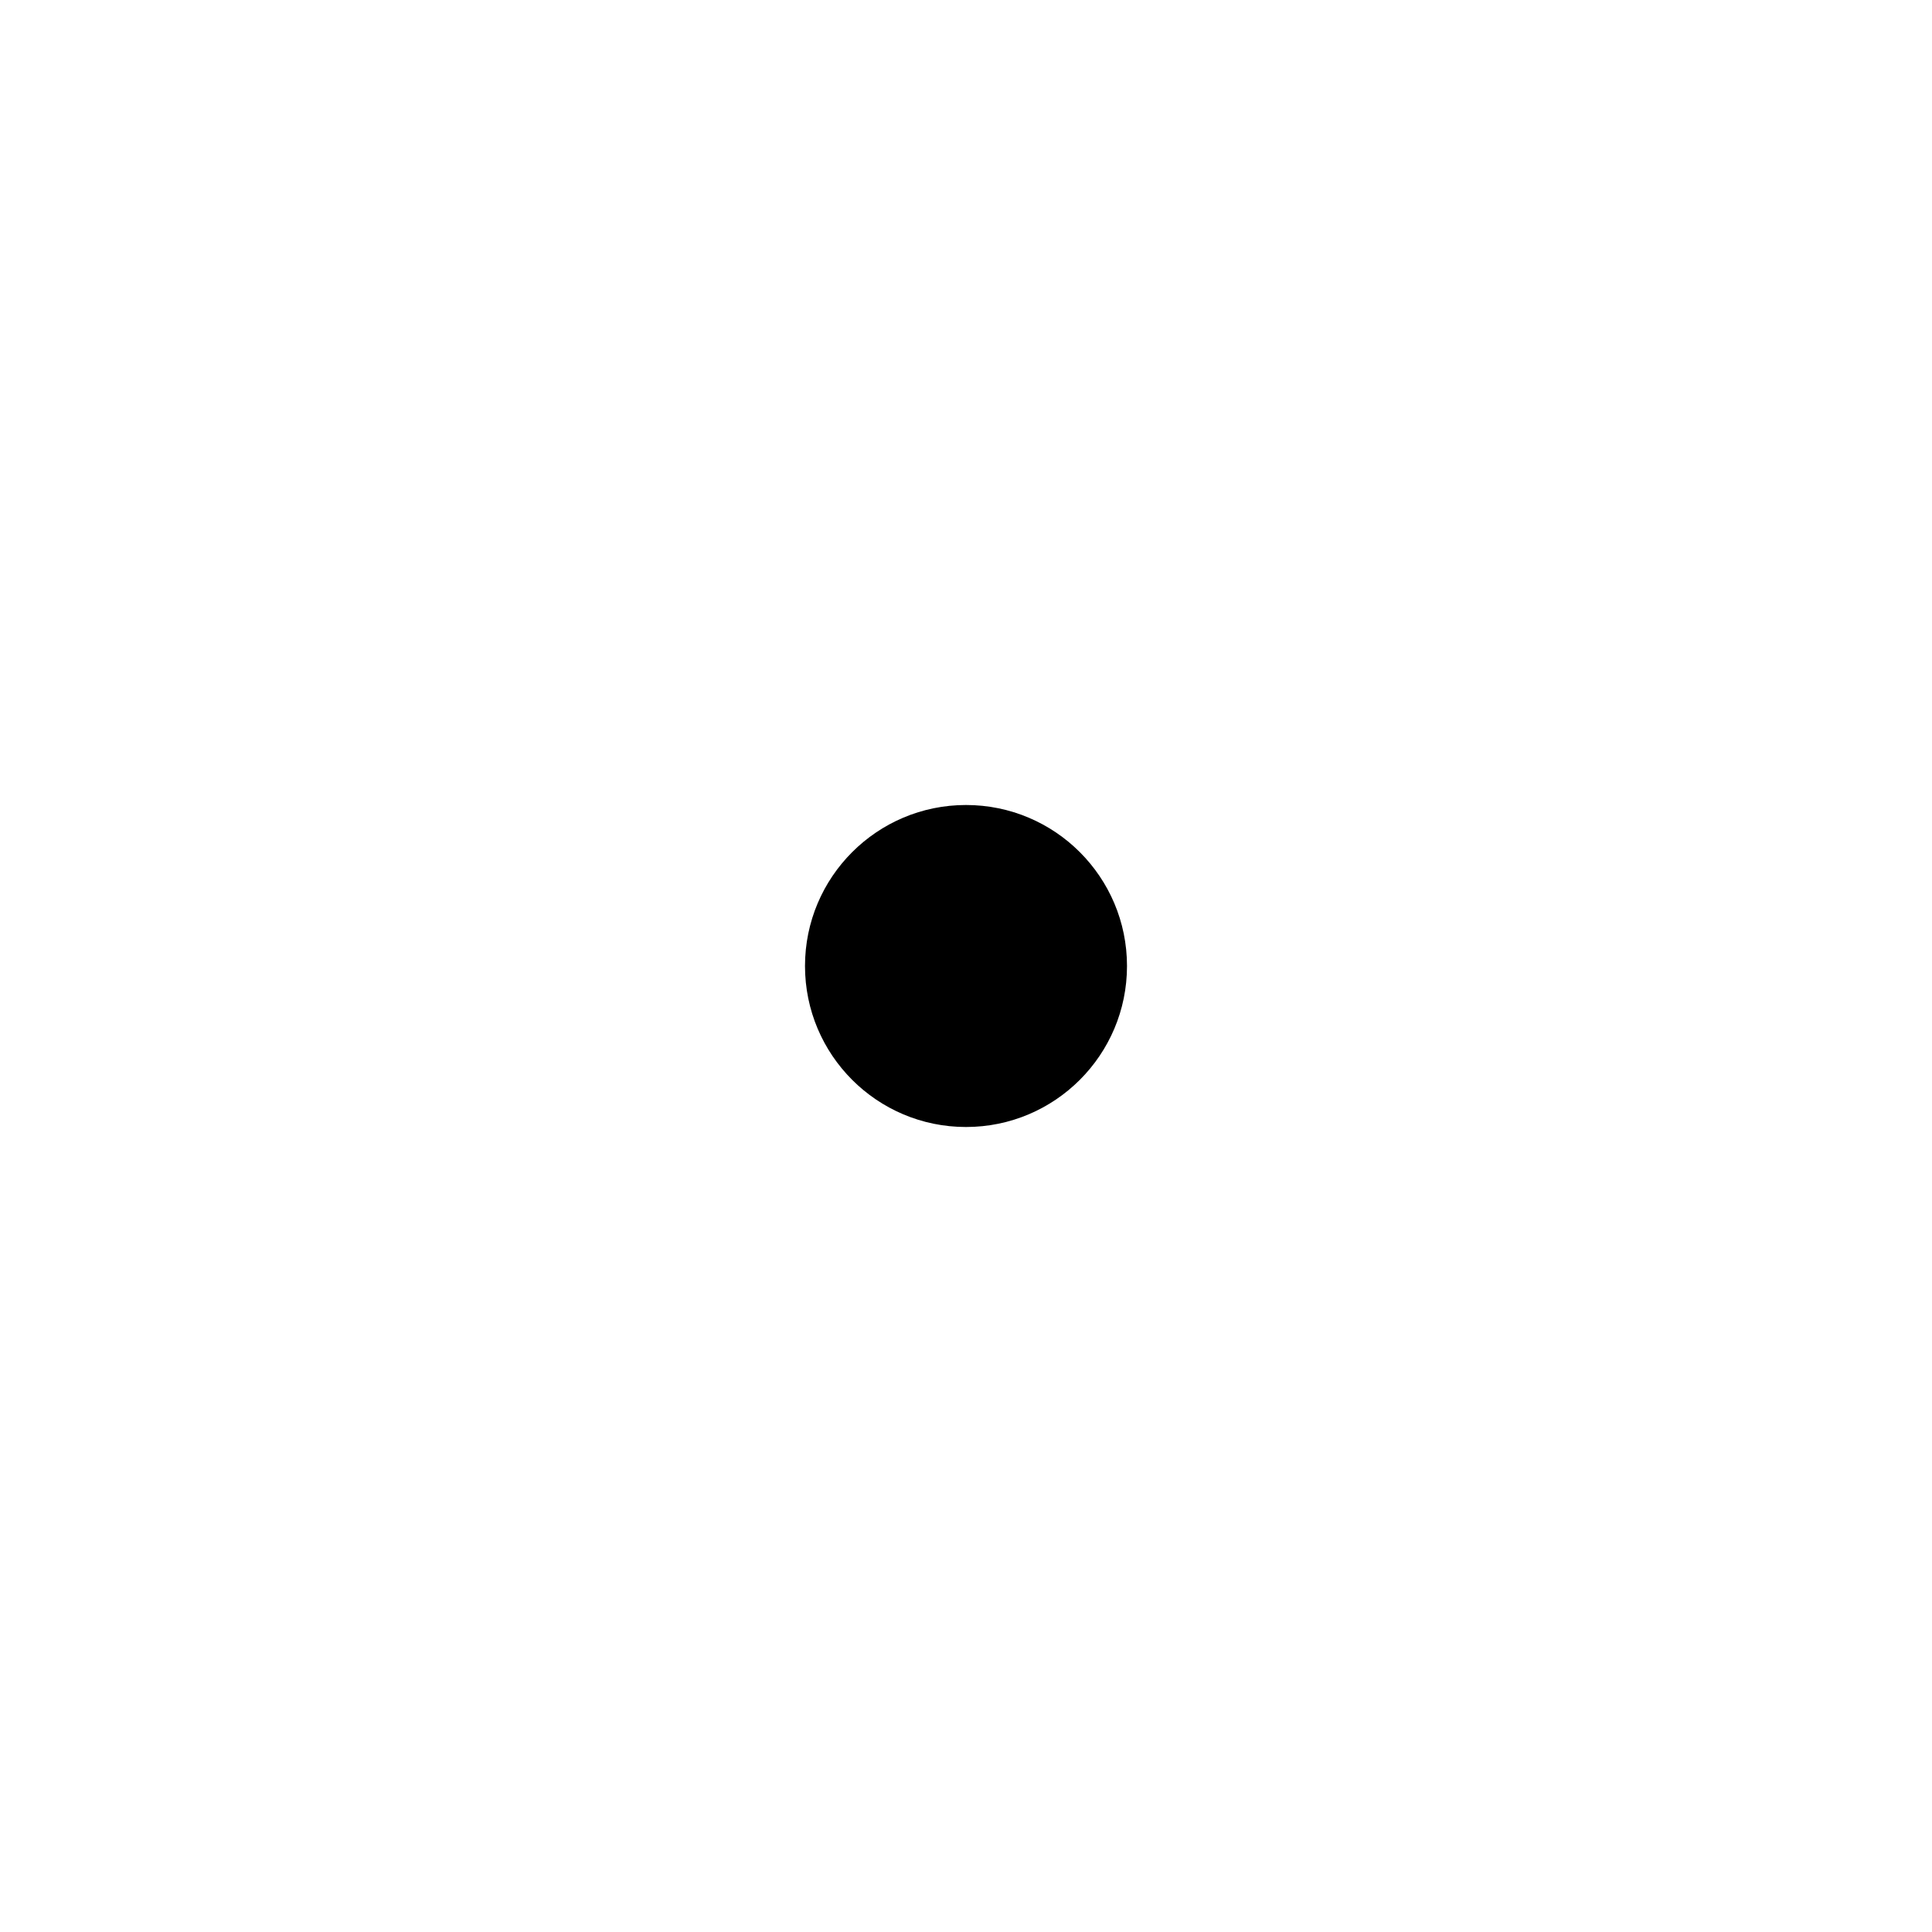
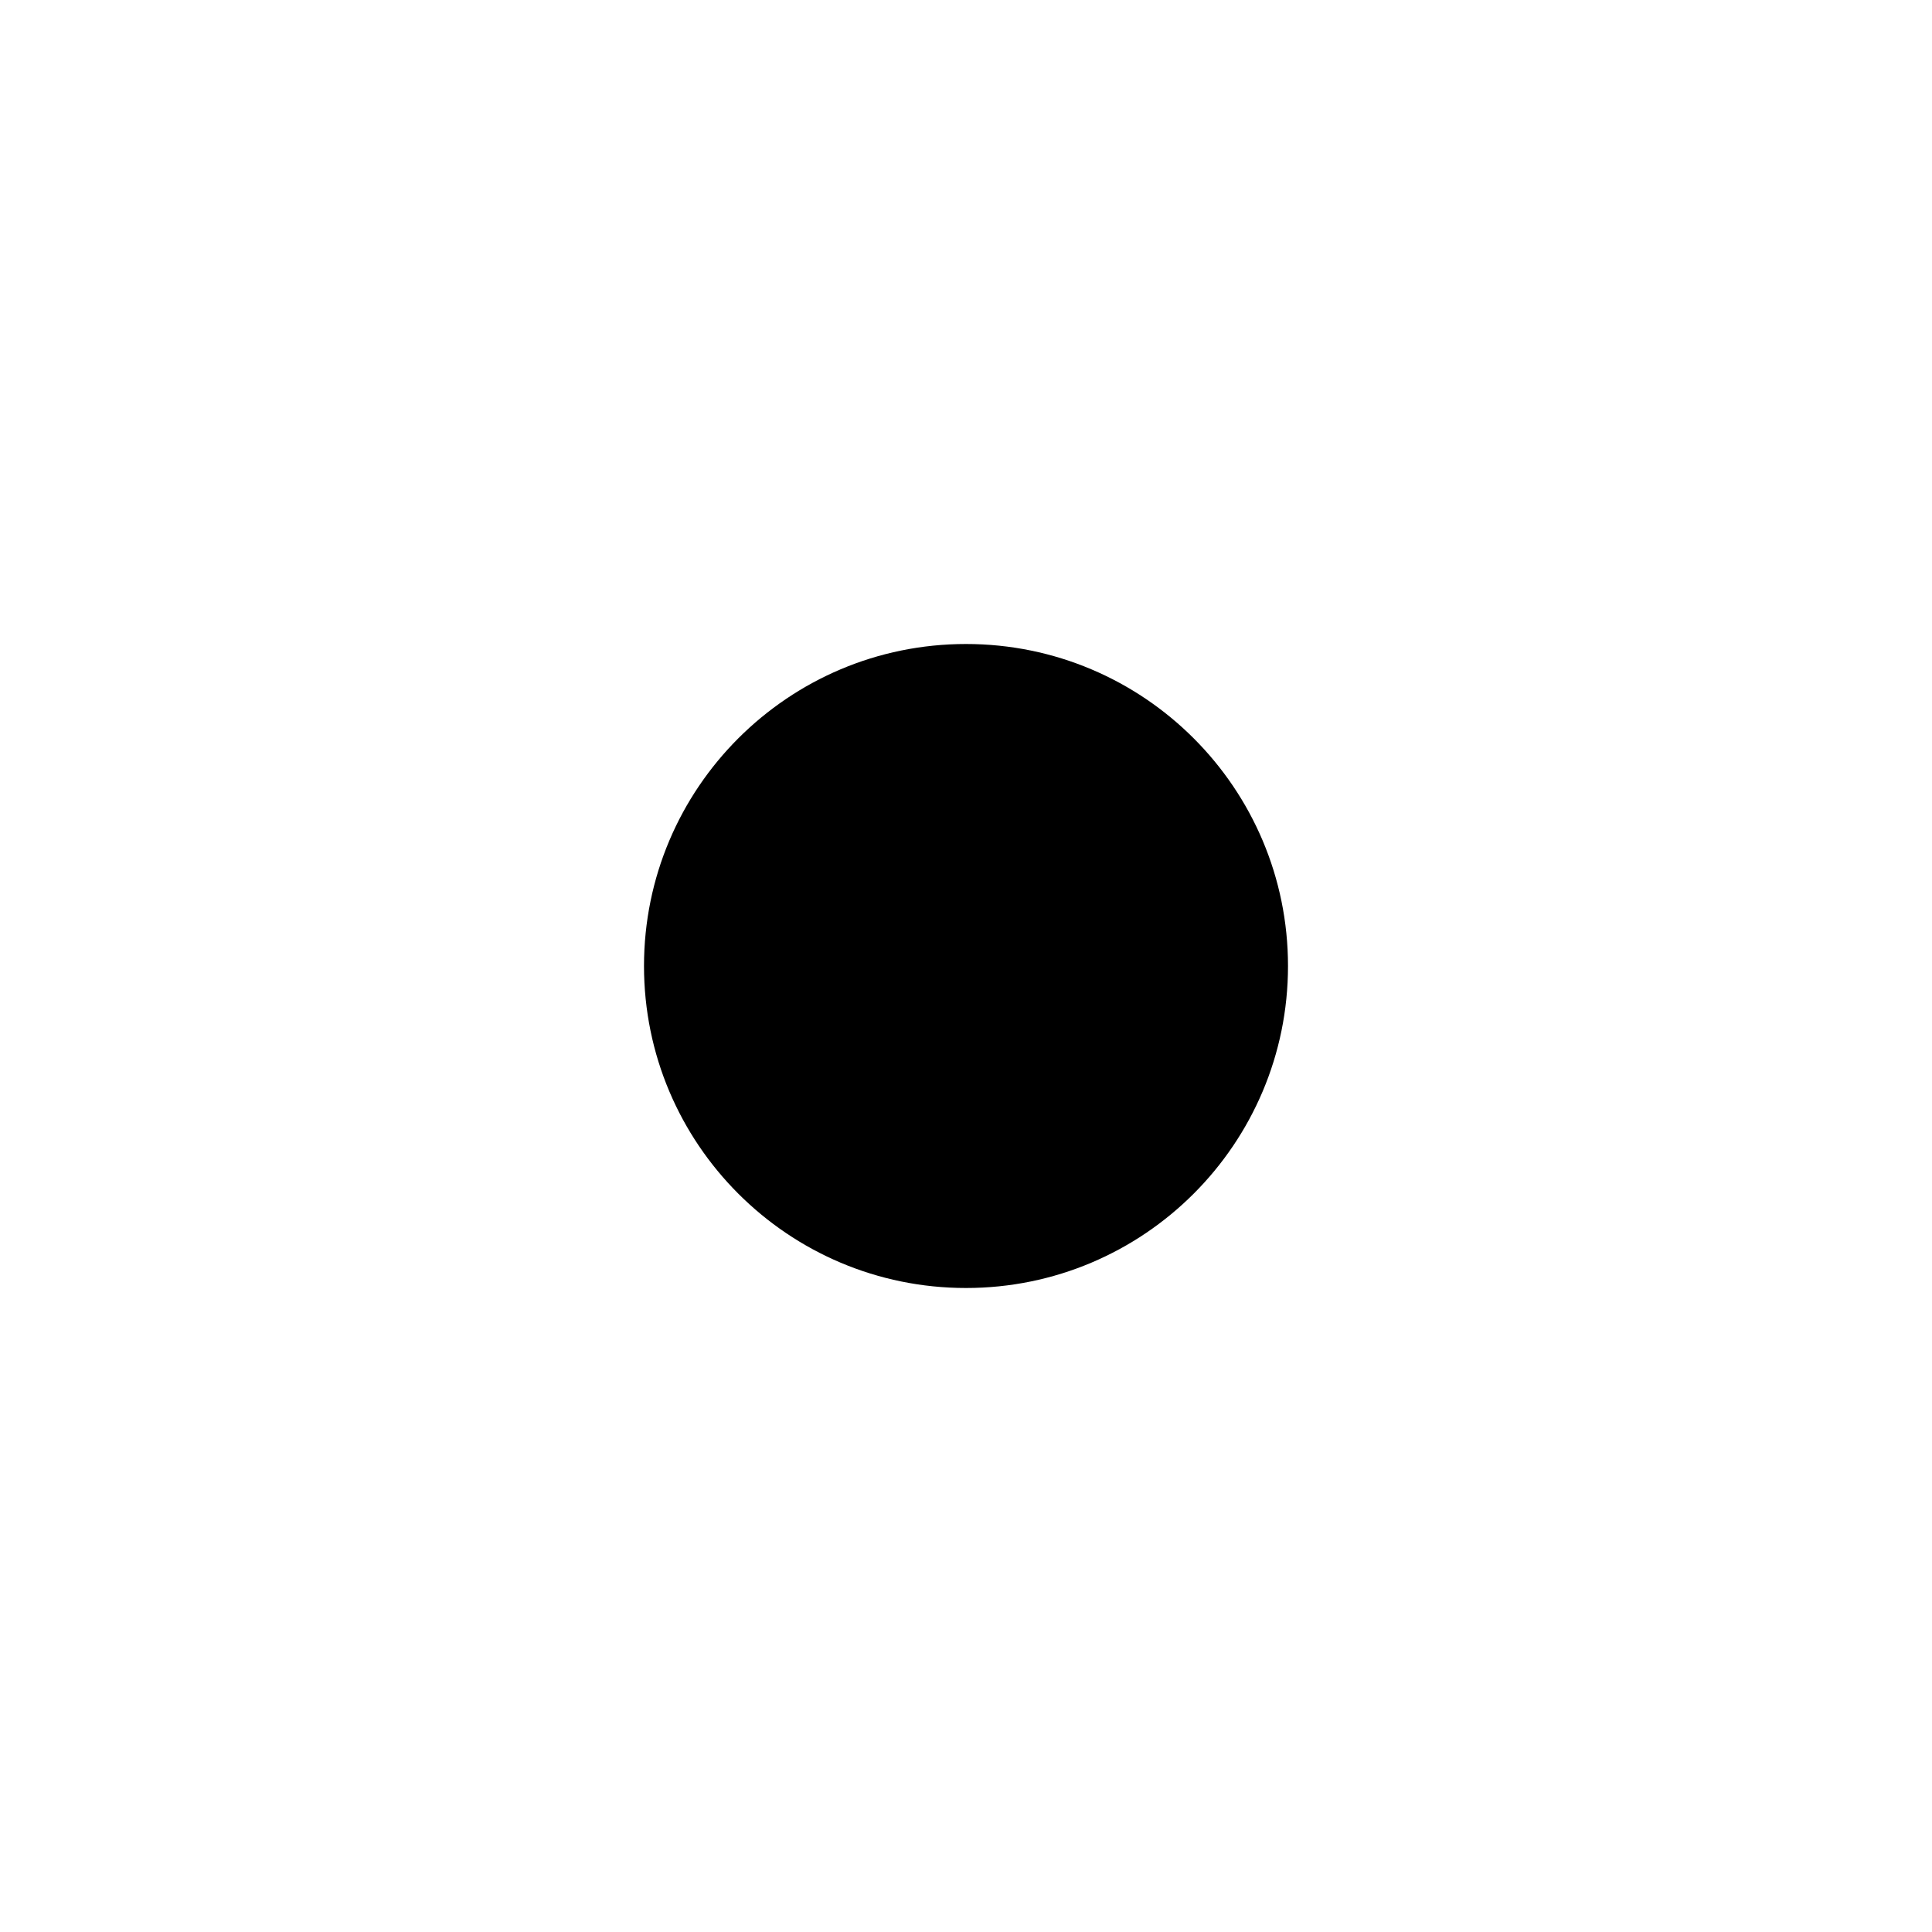
<svg xmlns="http://www.w3.org/2000/svg" version="1.1" id="Layer_1" x="0px" y="0px" viewBox="0 0 24 24" style="enable-background:new 0 0 24 24;" xml:space="preserve">
  <style type="text/css">
	.st0{fill:#A5B2BD;}
	.st1{fill:#3197D6;}
</style>
-   <circle cx="12" cy="12" r="2" />
+   <circle cx="12" cy="12" r="4" />
</svg>
